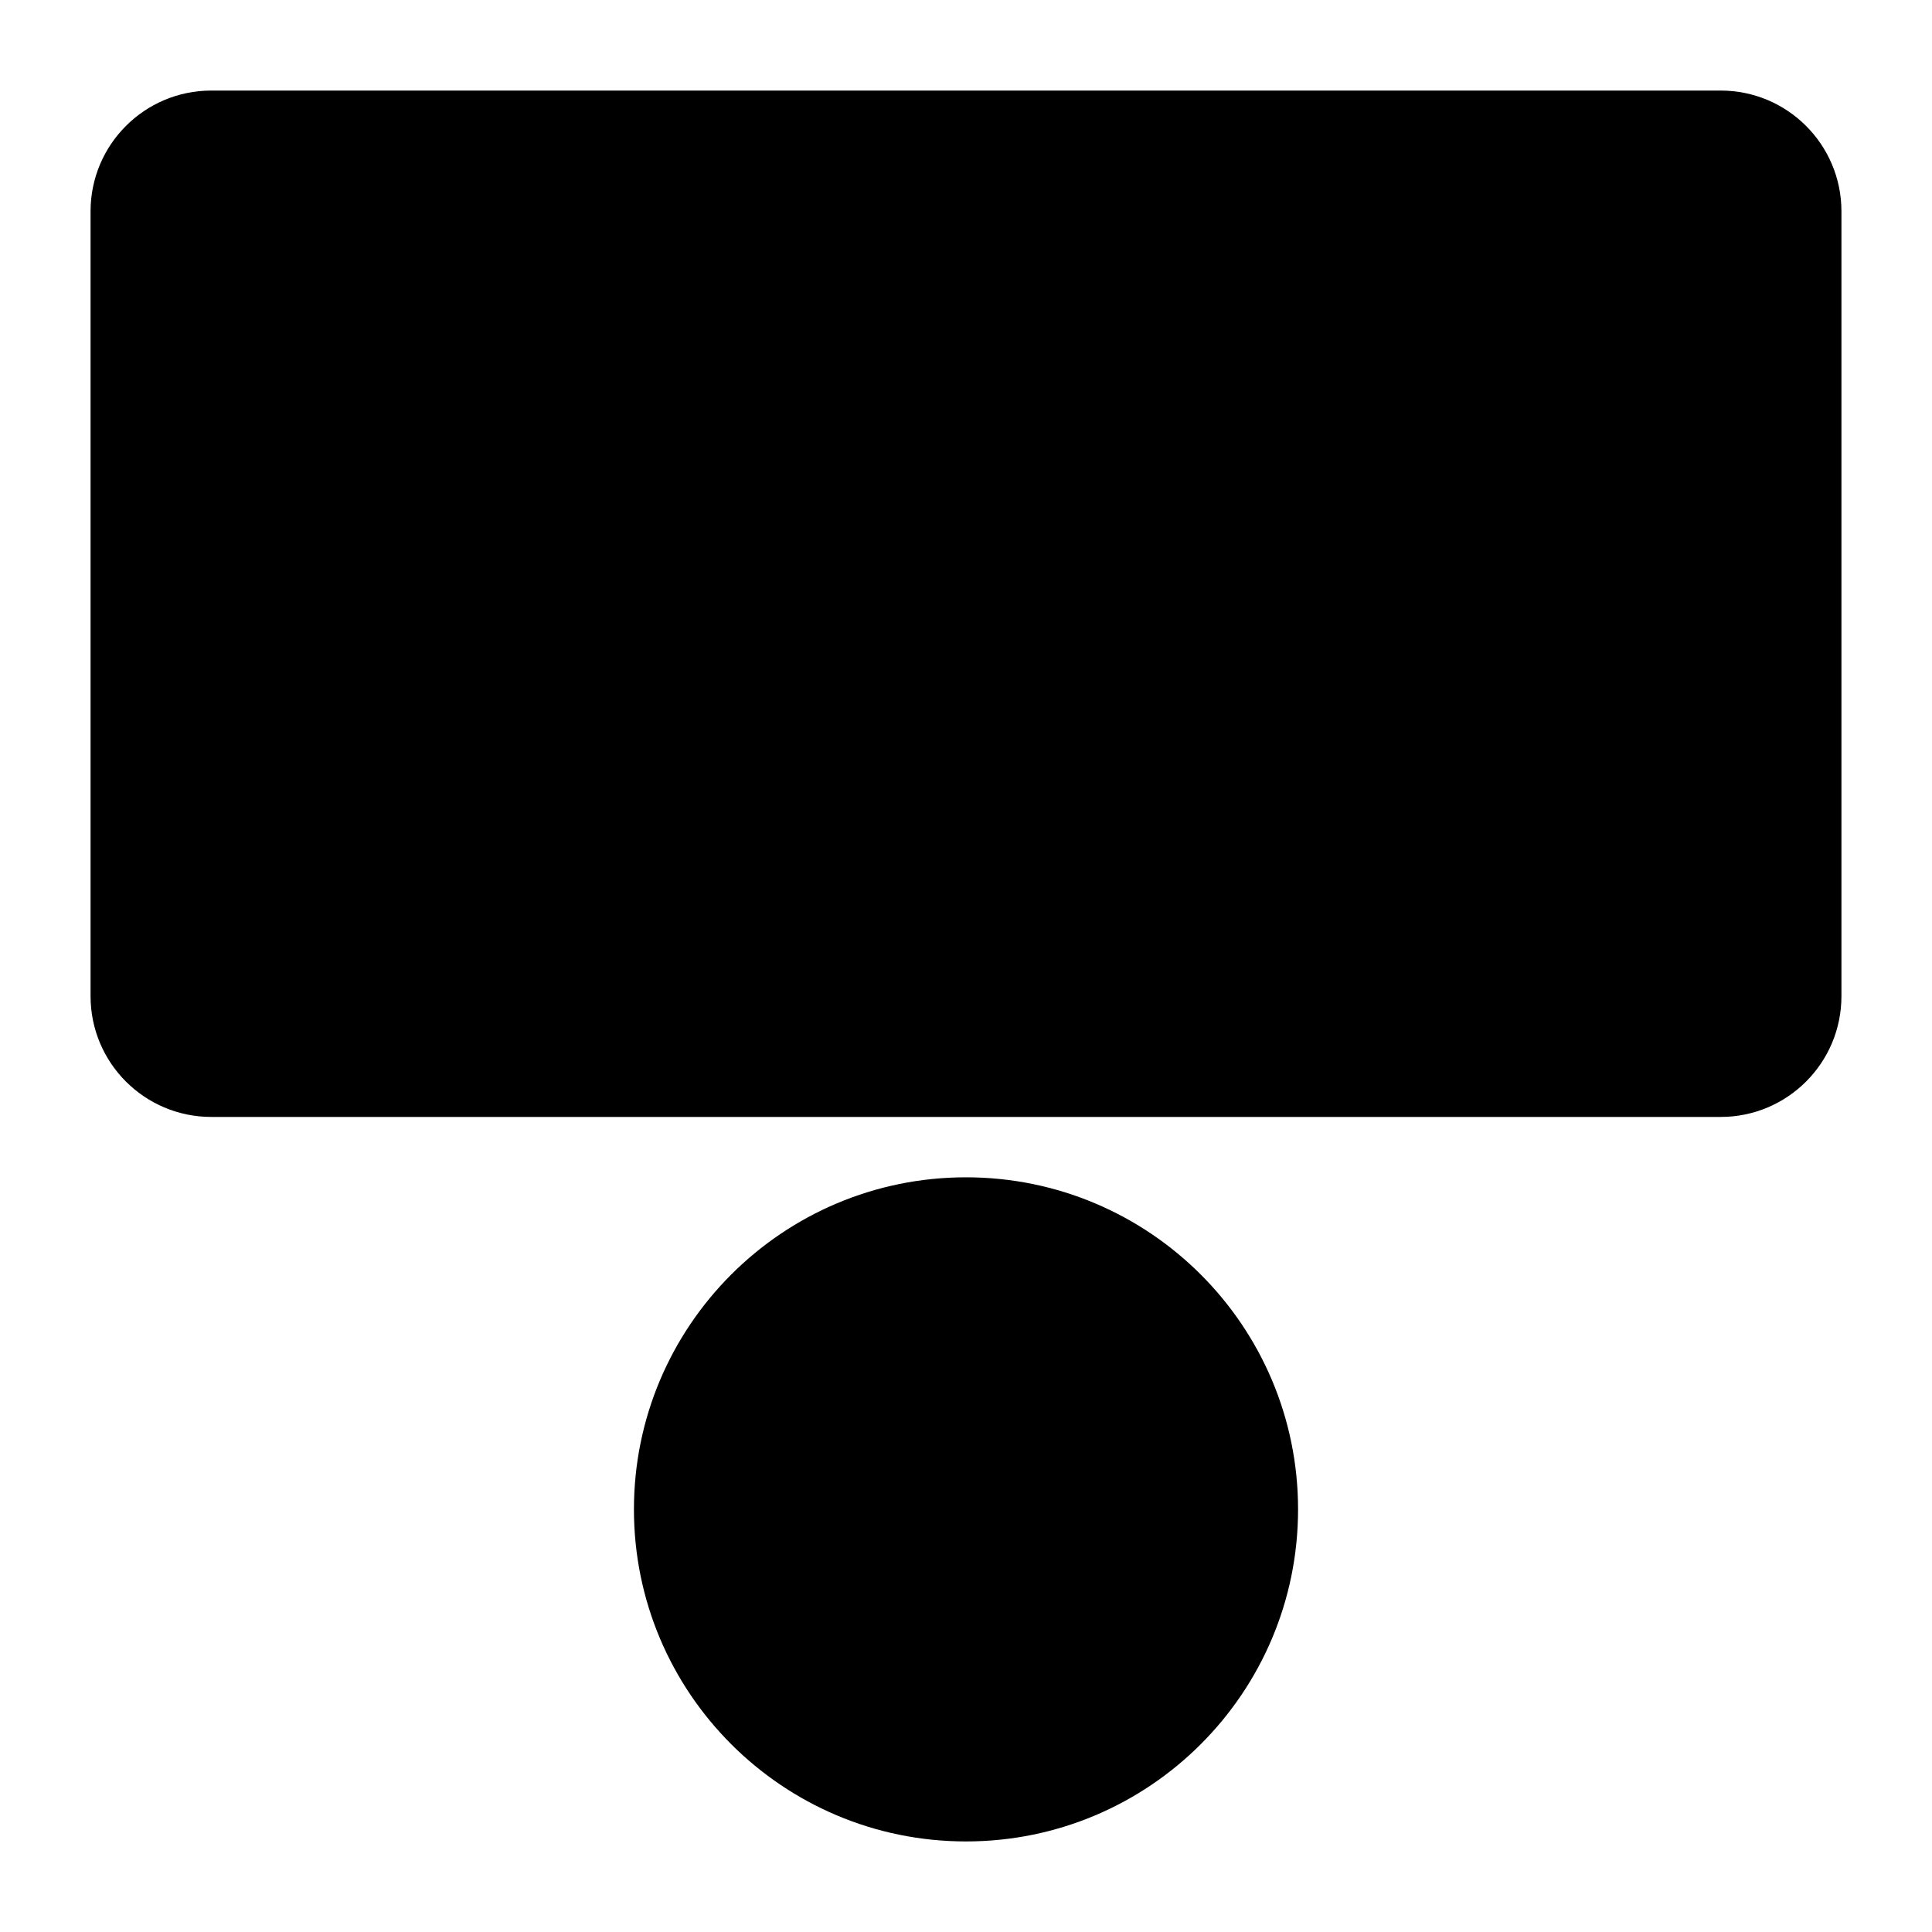
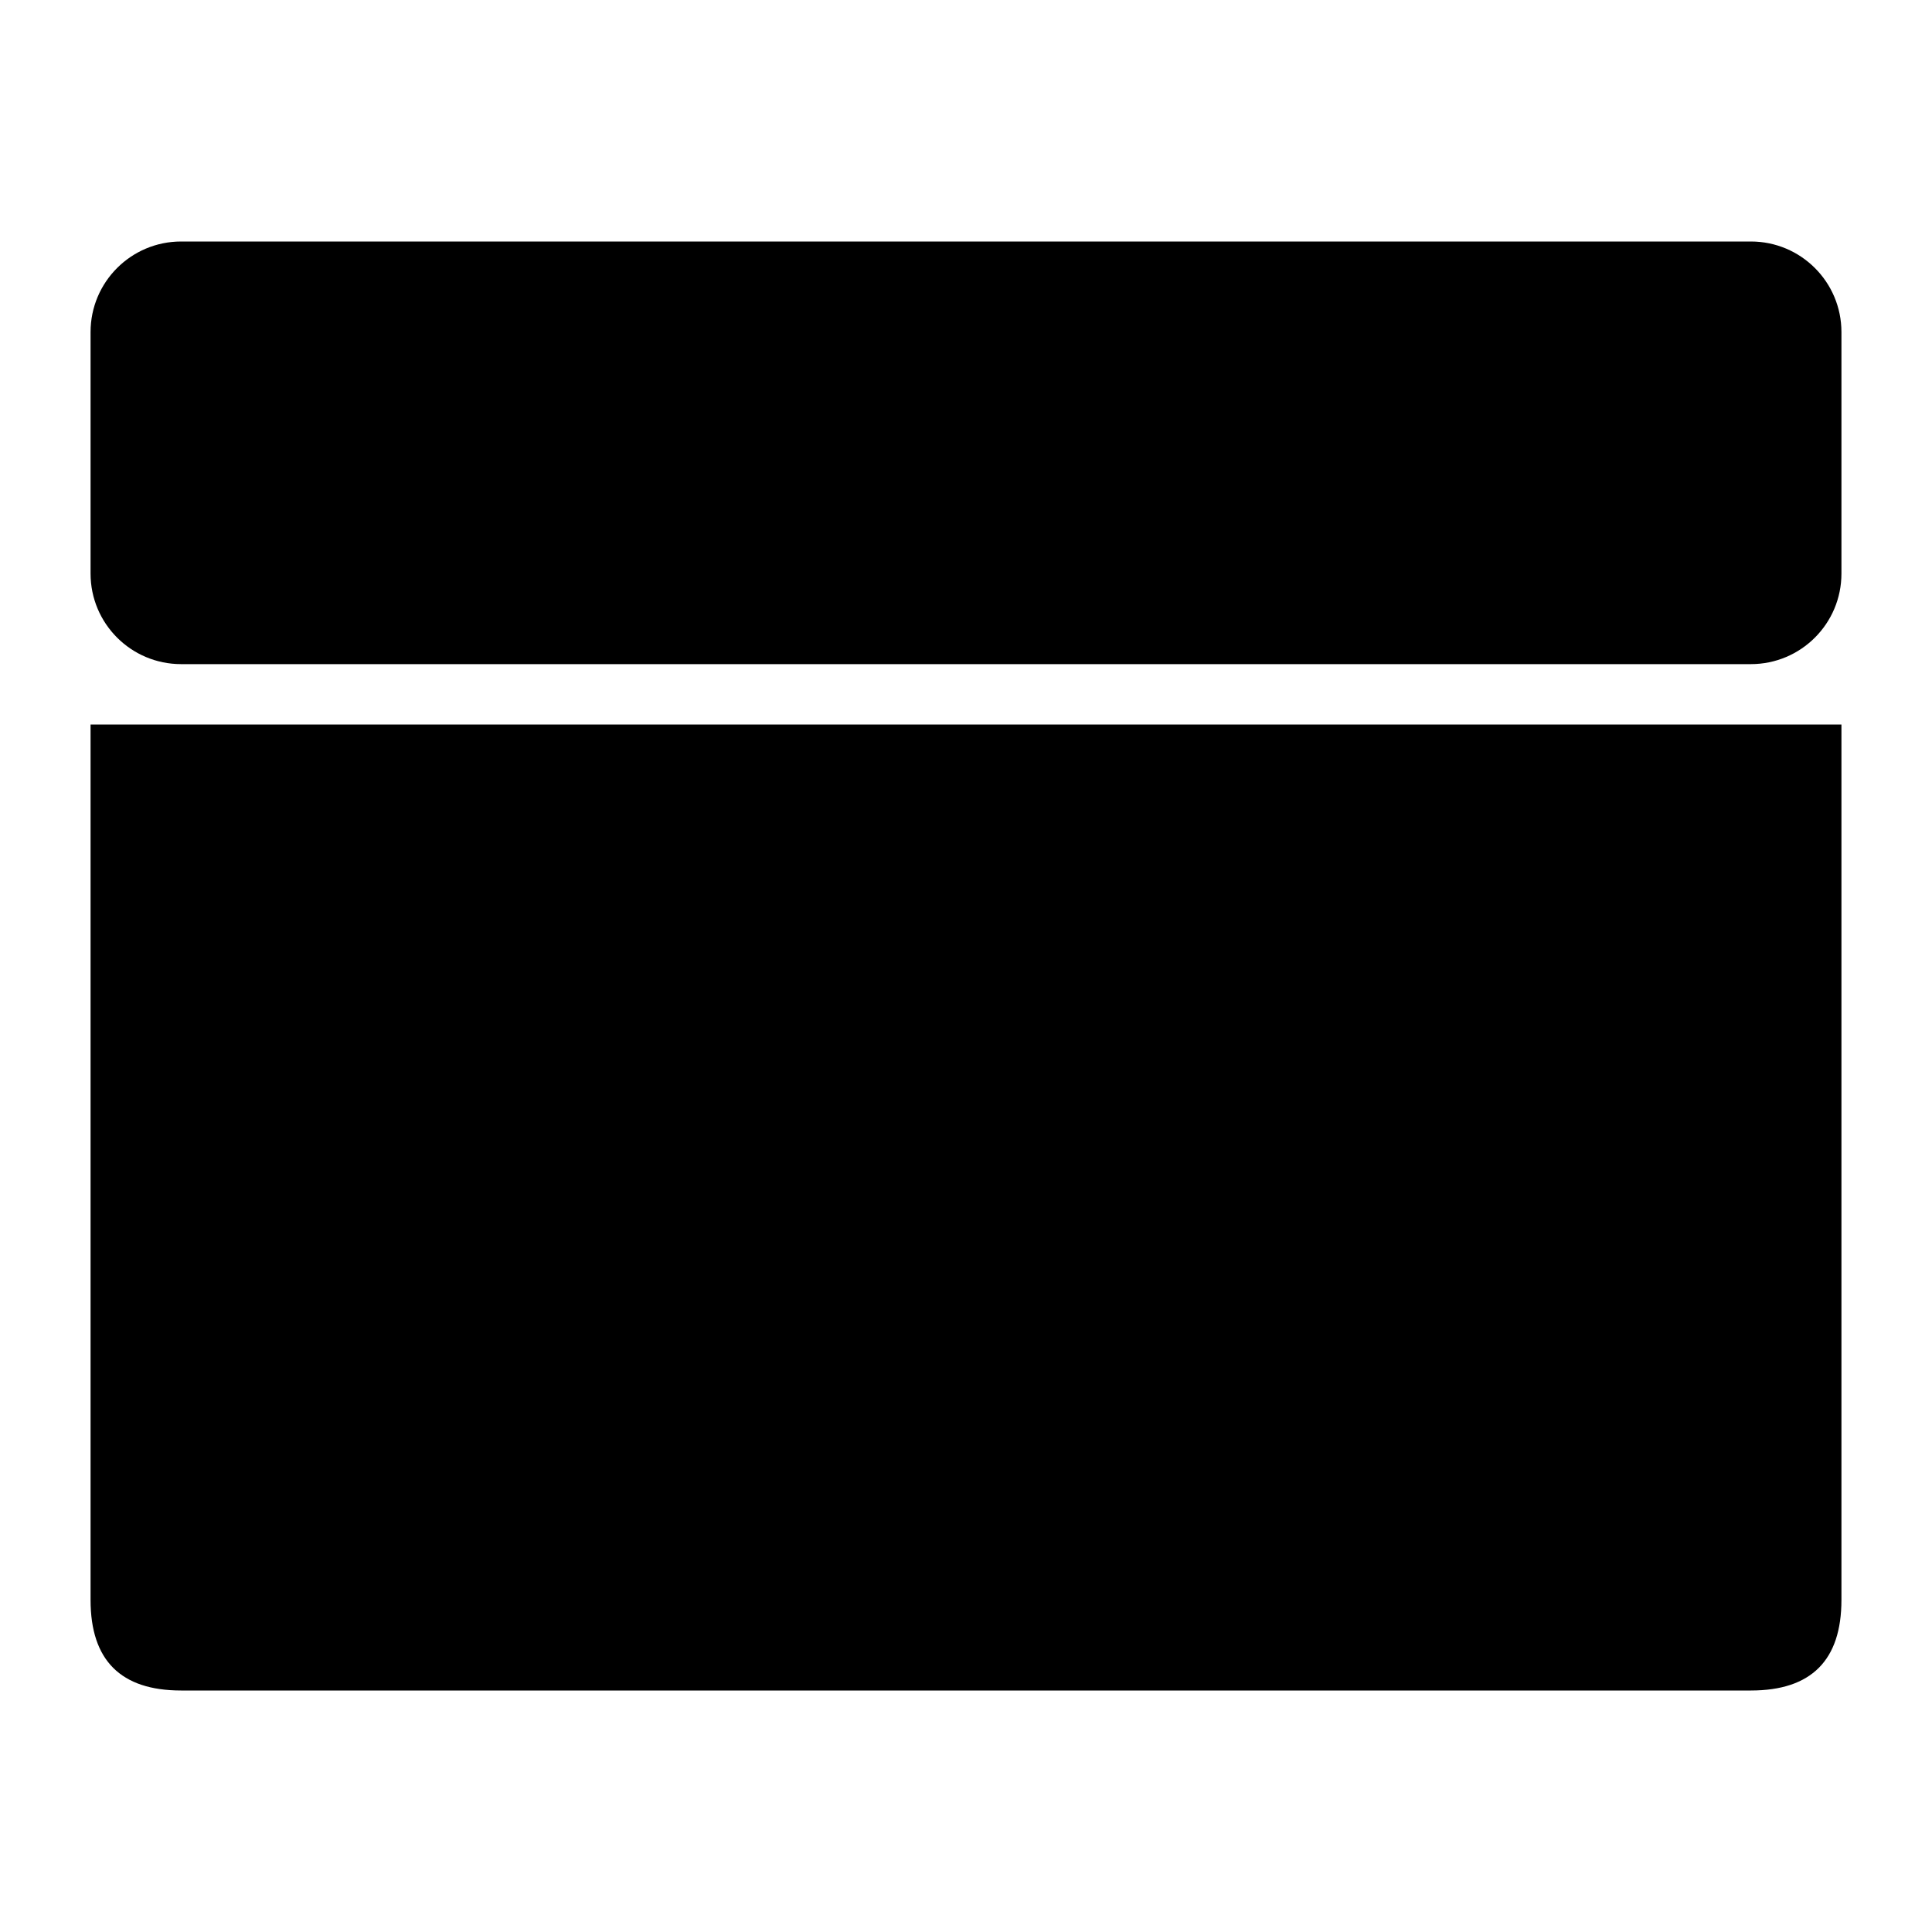
- <svg xmlns="http://www.w3.org/2000/svg" width="512" height="512" viewBox="0 0 512 512" class="lineIcon">
-   <rect x="24" y="24" width="464" height="272" rx="32" />
-   <path d="M224 112Q224 104 232 109L300 153Q310 160 300 167L232 211Q224 216 224 208Z" />
-   <circle cx="256" cy="400" r="88" />
-   <circle cx="256" cy="350" r="18" />
-   <circle cx="306" cy="400" r="18" />
-   <circle cx="256" cy="450" r="18" />
-   <circle cx="206" cy="400" r="18" />
-   <circle cx="256" cy="400" r="12" />
+ <svg xmlns="http://www.w3.org/2000/svg" width="512" height="512" viewBox="0 0 512 512">
+   <rect x="24" y="64" width="464" height="112" rx="24" />
+   <path d="M144 80L88 160 M256 80L200 160 M368 80L312 160 M464 80L408 160" />
+   <path d="M24 192H488V424Q488 448 464 448H48Q24 448 24 424Z M72 224H440Q456 224 456 240V400Q456 416 440 416H72Q56 416 56 400V240Q56 224 72 224Z" />
+   <path d="M220 264Q208 256 208 272V368Q208 384 220 376L300 328Q312 320 300 312Z" />
</svg>
